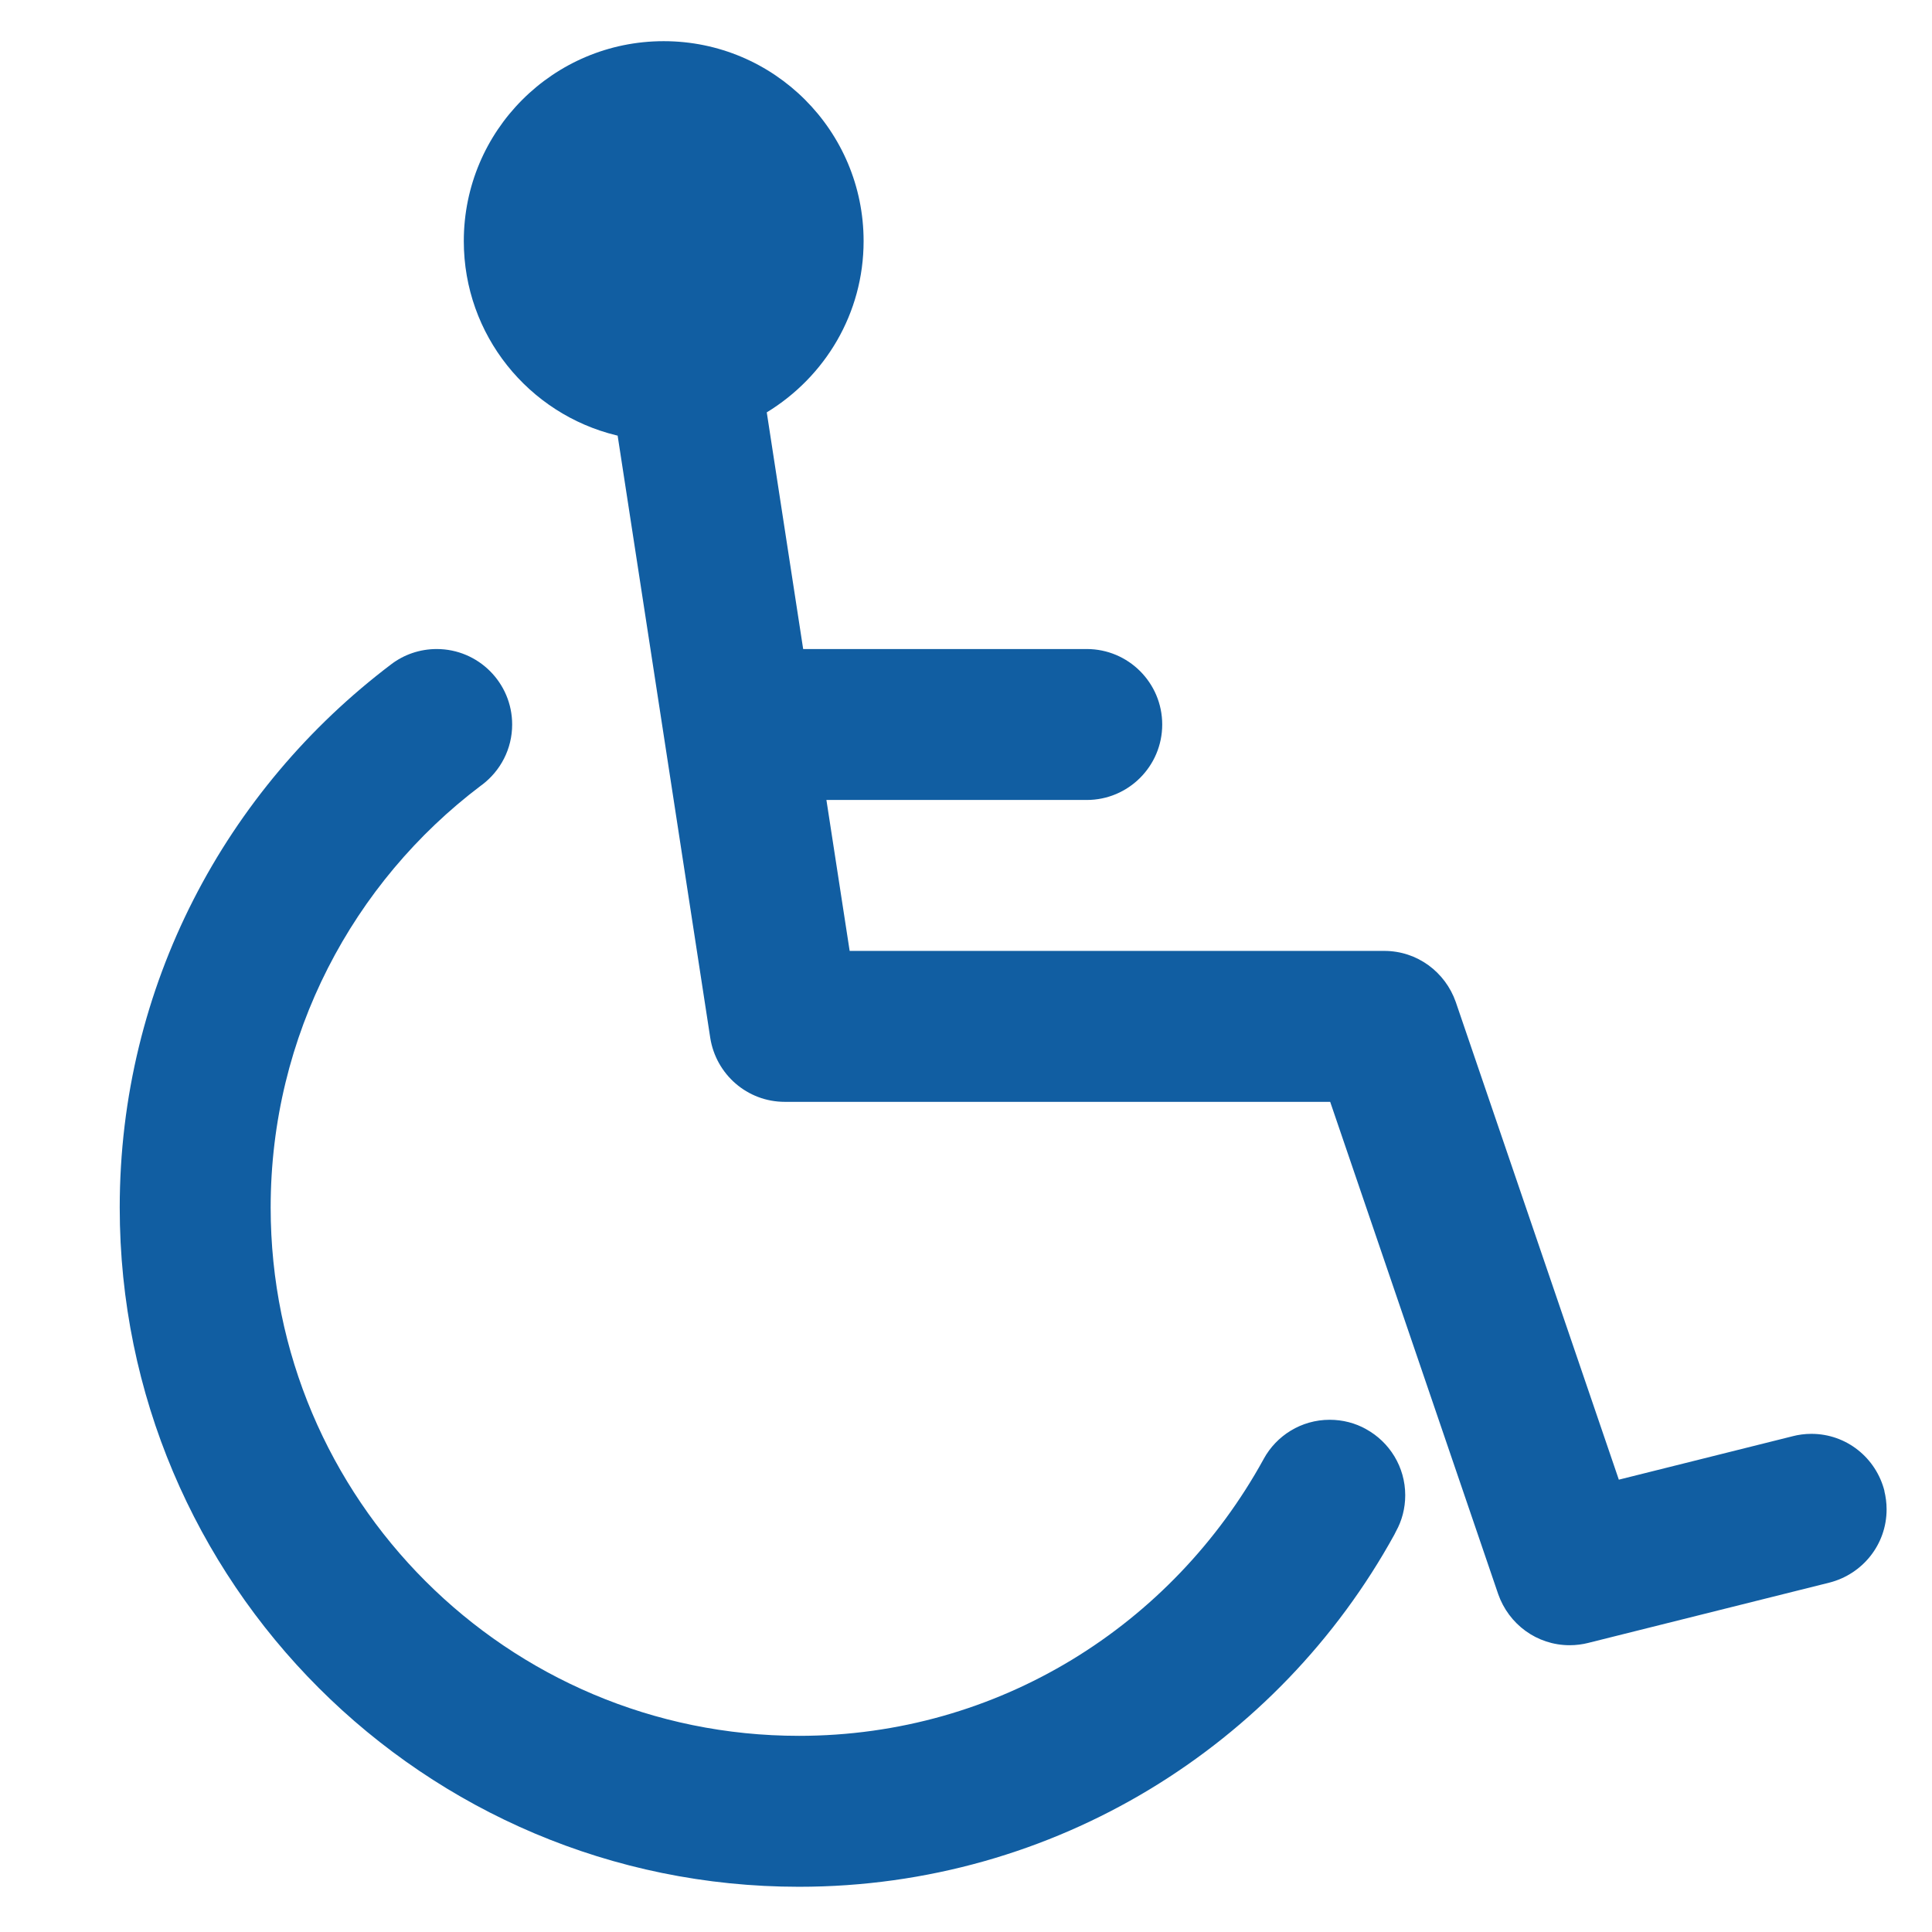
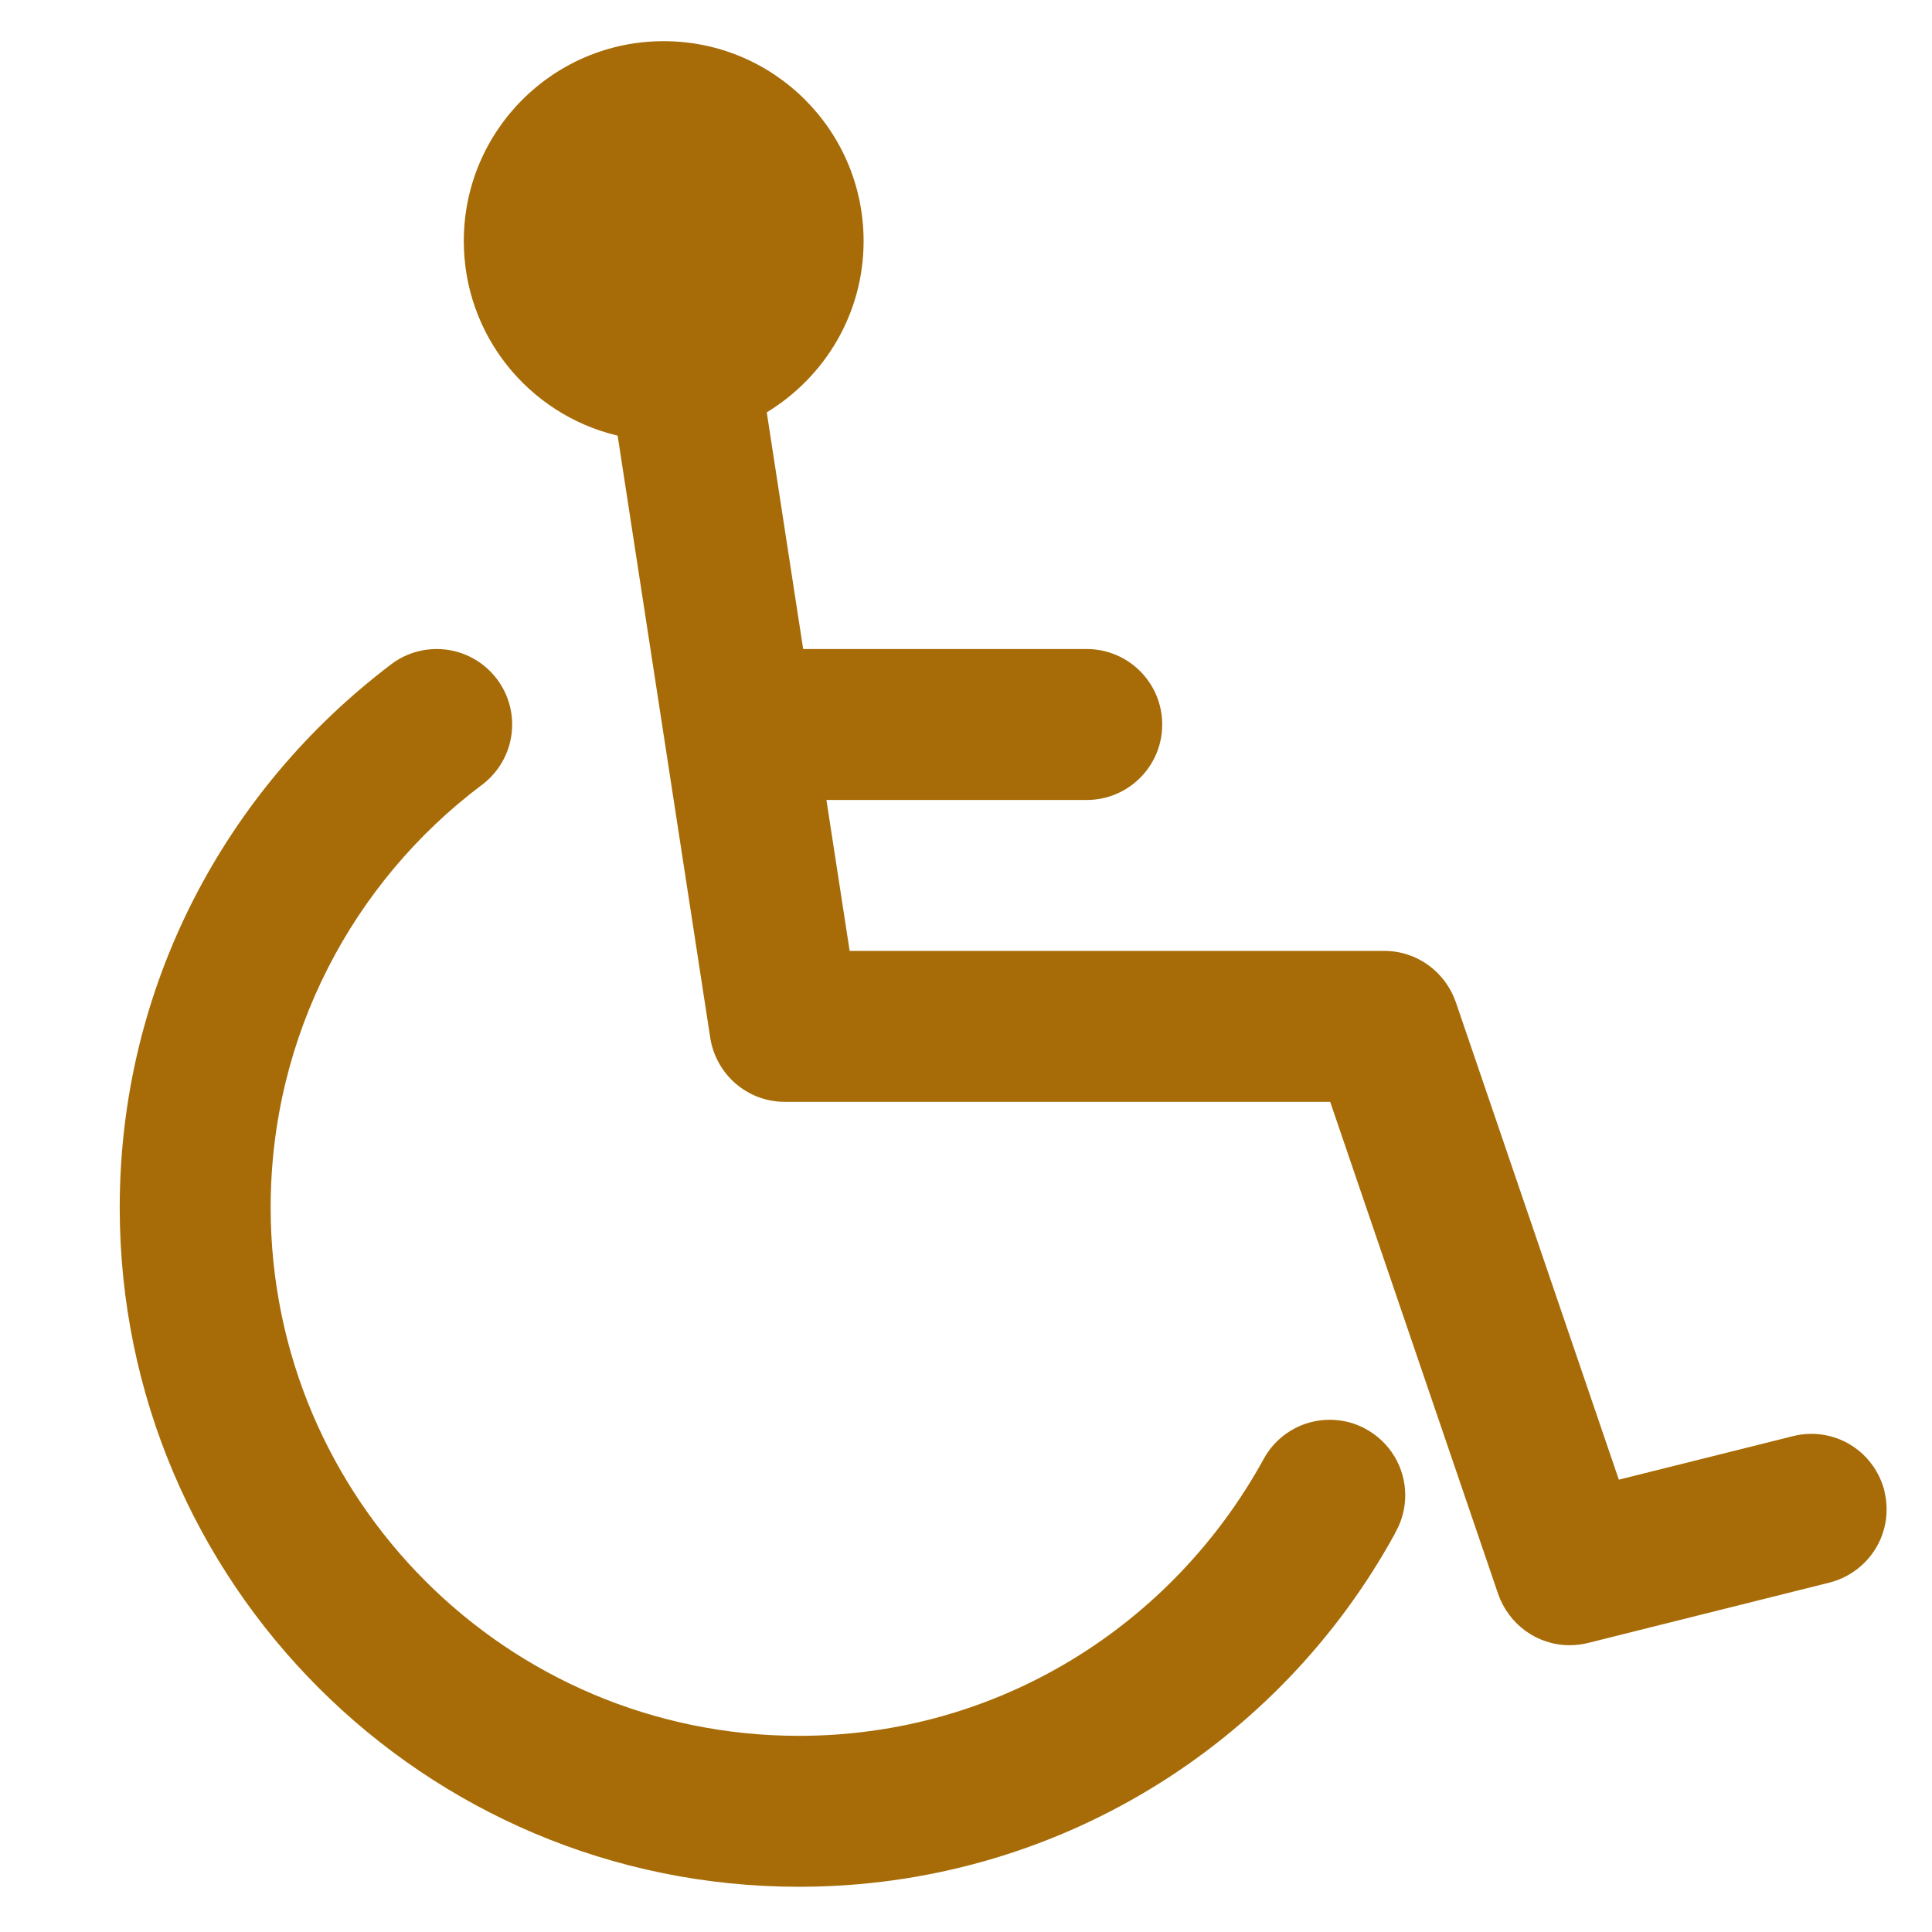
- <svg xmlns="http://www.w3.org/2000/svg" fill="#115ea2" width="800px" height="800px" viewBox="0 0 32 32" version="1.1" stroke="#115ea2" stroke-width="0">
+ <svg xmlns="http://www.w3.org/2000/svg" fill="#a76c07" width="800px" height="800px" viewBox="0 0 32 32" version="1.1" stroke="#a76c07" stroke-width="0">
  <g id="SVGRepo_bgCarrier" stroke-width="0" />
  <g id="SVGRepo_tracerCarrier" stroke-linecap="round" stroke-linejoin="round" />
  <g id="SVGRepo_iconCarrier">
    <path d="M22.621 23.668c-0.172-0.096-0.378-0.152-0.597-0.152-0.471 0-0.882 0.262-1.093 0.648l-0.003 0.006c-1.512 2.749-4.389 4.581-7.694 4.581-4.833 0-8.751-3.918-8.751-8.751 0-2.853 1.366-5.388 3.479-6.985l0.022-0.016c0.304-0.23 0.499-0.592 0.499-0.999 0-0.69-0.56-1.25-1.25-1.25-0.283 0-0.545 0.094-0.754 0.253l0.003-0.002c-2.744 2.074-4.499 5.332-4.499 9 0 6.213 5.037 11.25 11.25 11.25 4.248 0 7.947-2.355 9.861-5.831l0.029-0.058c0.096-0.172 0.152-0.378 0.152-0.596 0-0.471-0.262-0.882-0.647-1.094l-0.006-0.003zM31.213 24.697c-0.139-0.549-0.628-0.948-1.211-0.948-0.108 0-0.213 0.014-0.313 0.040l0.009-0.002-2.885 0.721-2.701-7.912c-0.174-0.496-0.638-0.846-1.184-0.846h-8.855l-0.385-2.5h4.312c0.69 0 1.25-0.56 1.25-1.25s-0.56-1.25-1.25-1.25v0h-4.697l-0.603-3.92c0.967-0.59 1.604-1.639 1.604-2.837 0-1.828-1.482-3.311-3.311-3.311s-3.311 1.482-3.311 3.311c0 1.558 1.076 2.864 2.525 3.217l0.023 0.005 1.534 9.975c0.095 0.604 0.612 1.060 1.235 1.060 0 0 0 0 0 0h9.033l2.783 8.154c0.174 0.496 0.638 0.846 1.184 0.846 0.107 0 0.212-0.014 0.311-0.039l-0.009 0.002 4-1c0.548-0.14 0.947-0.63 0.947-1.213 0-0.108-0.014-0.212-0.039-0.312l0.002 0.009z" />
  </g>
</svg>
